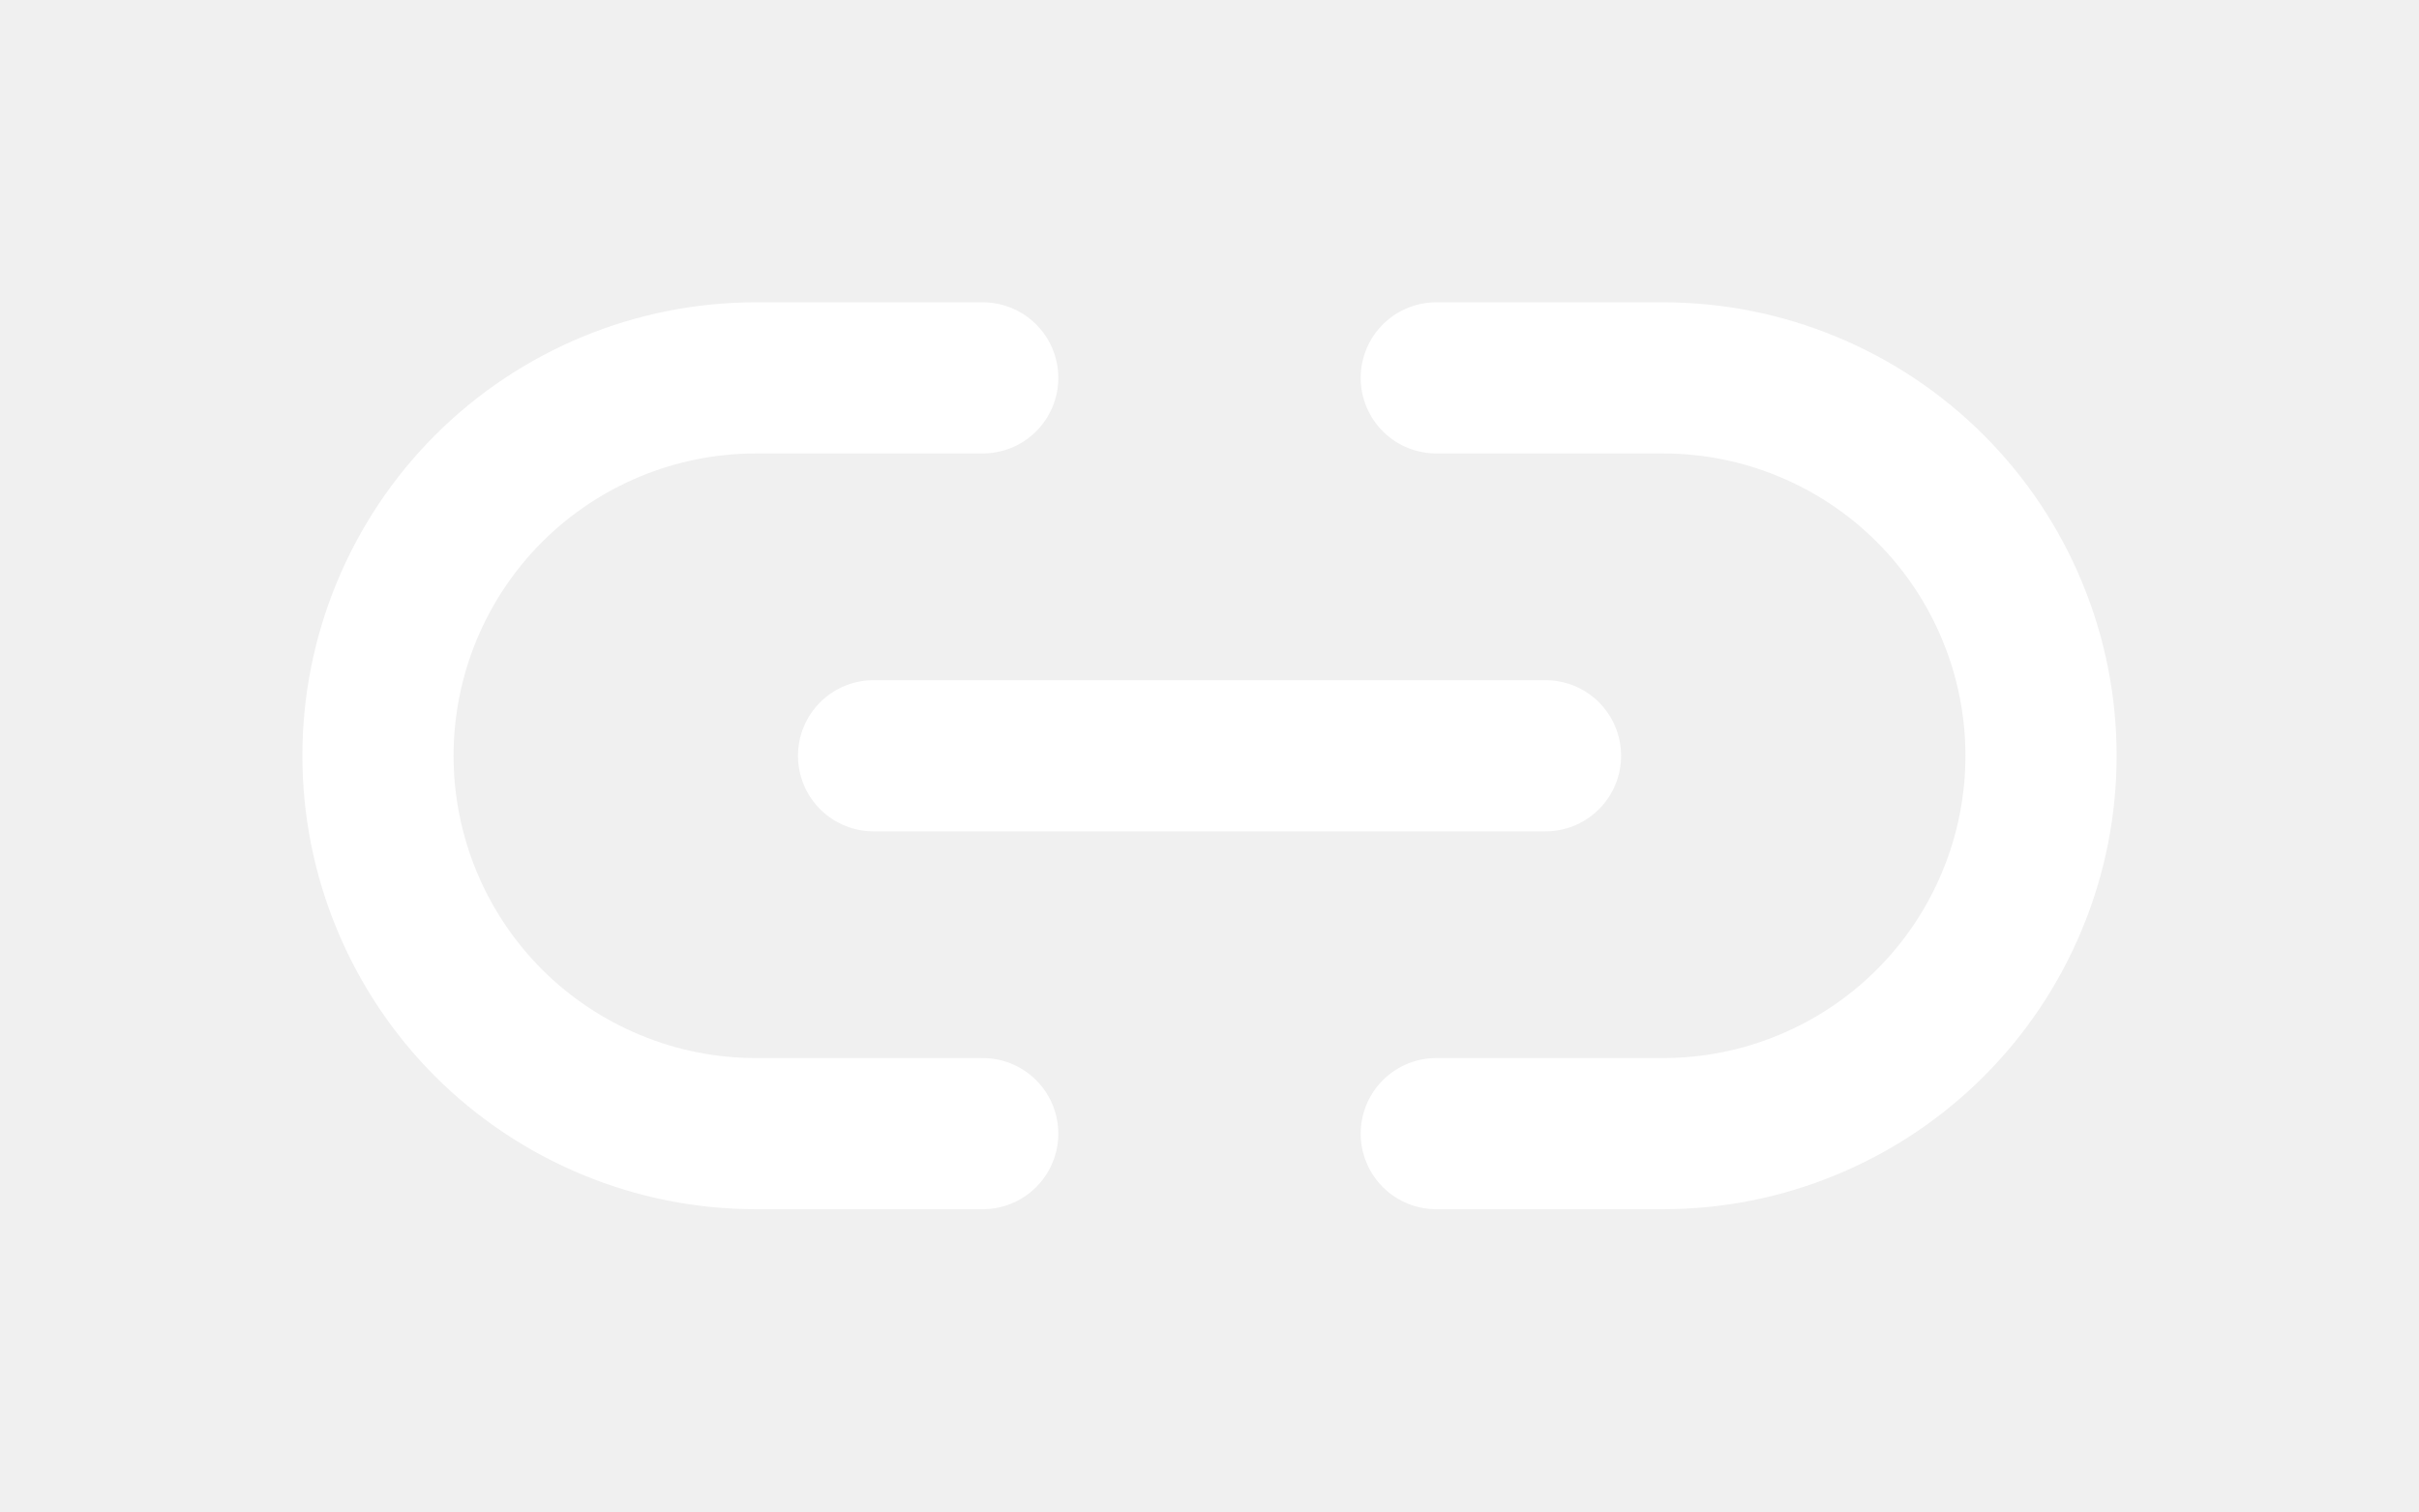
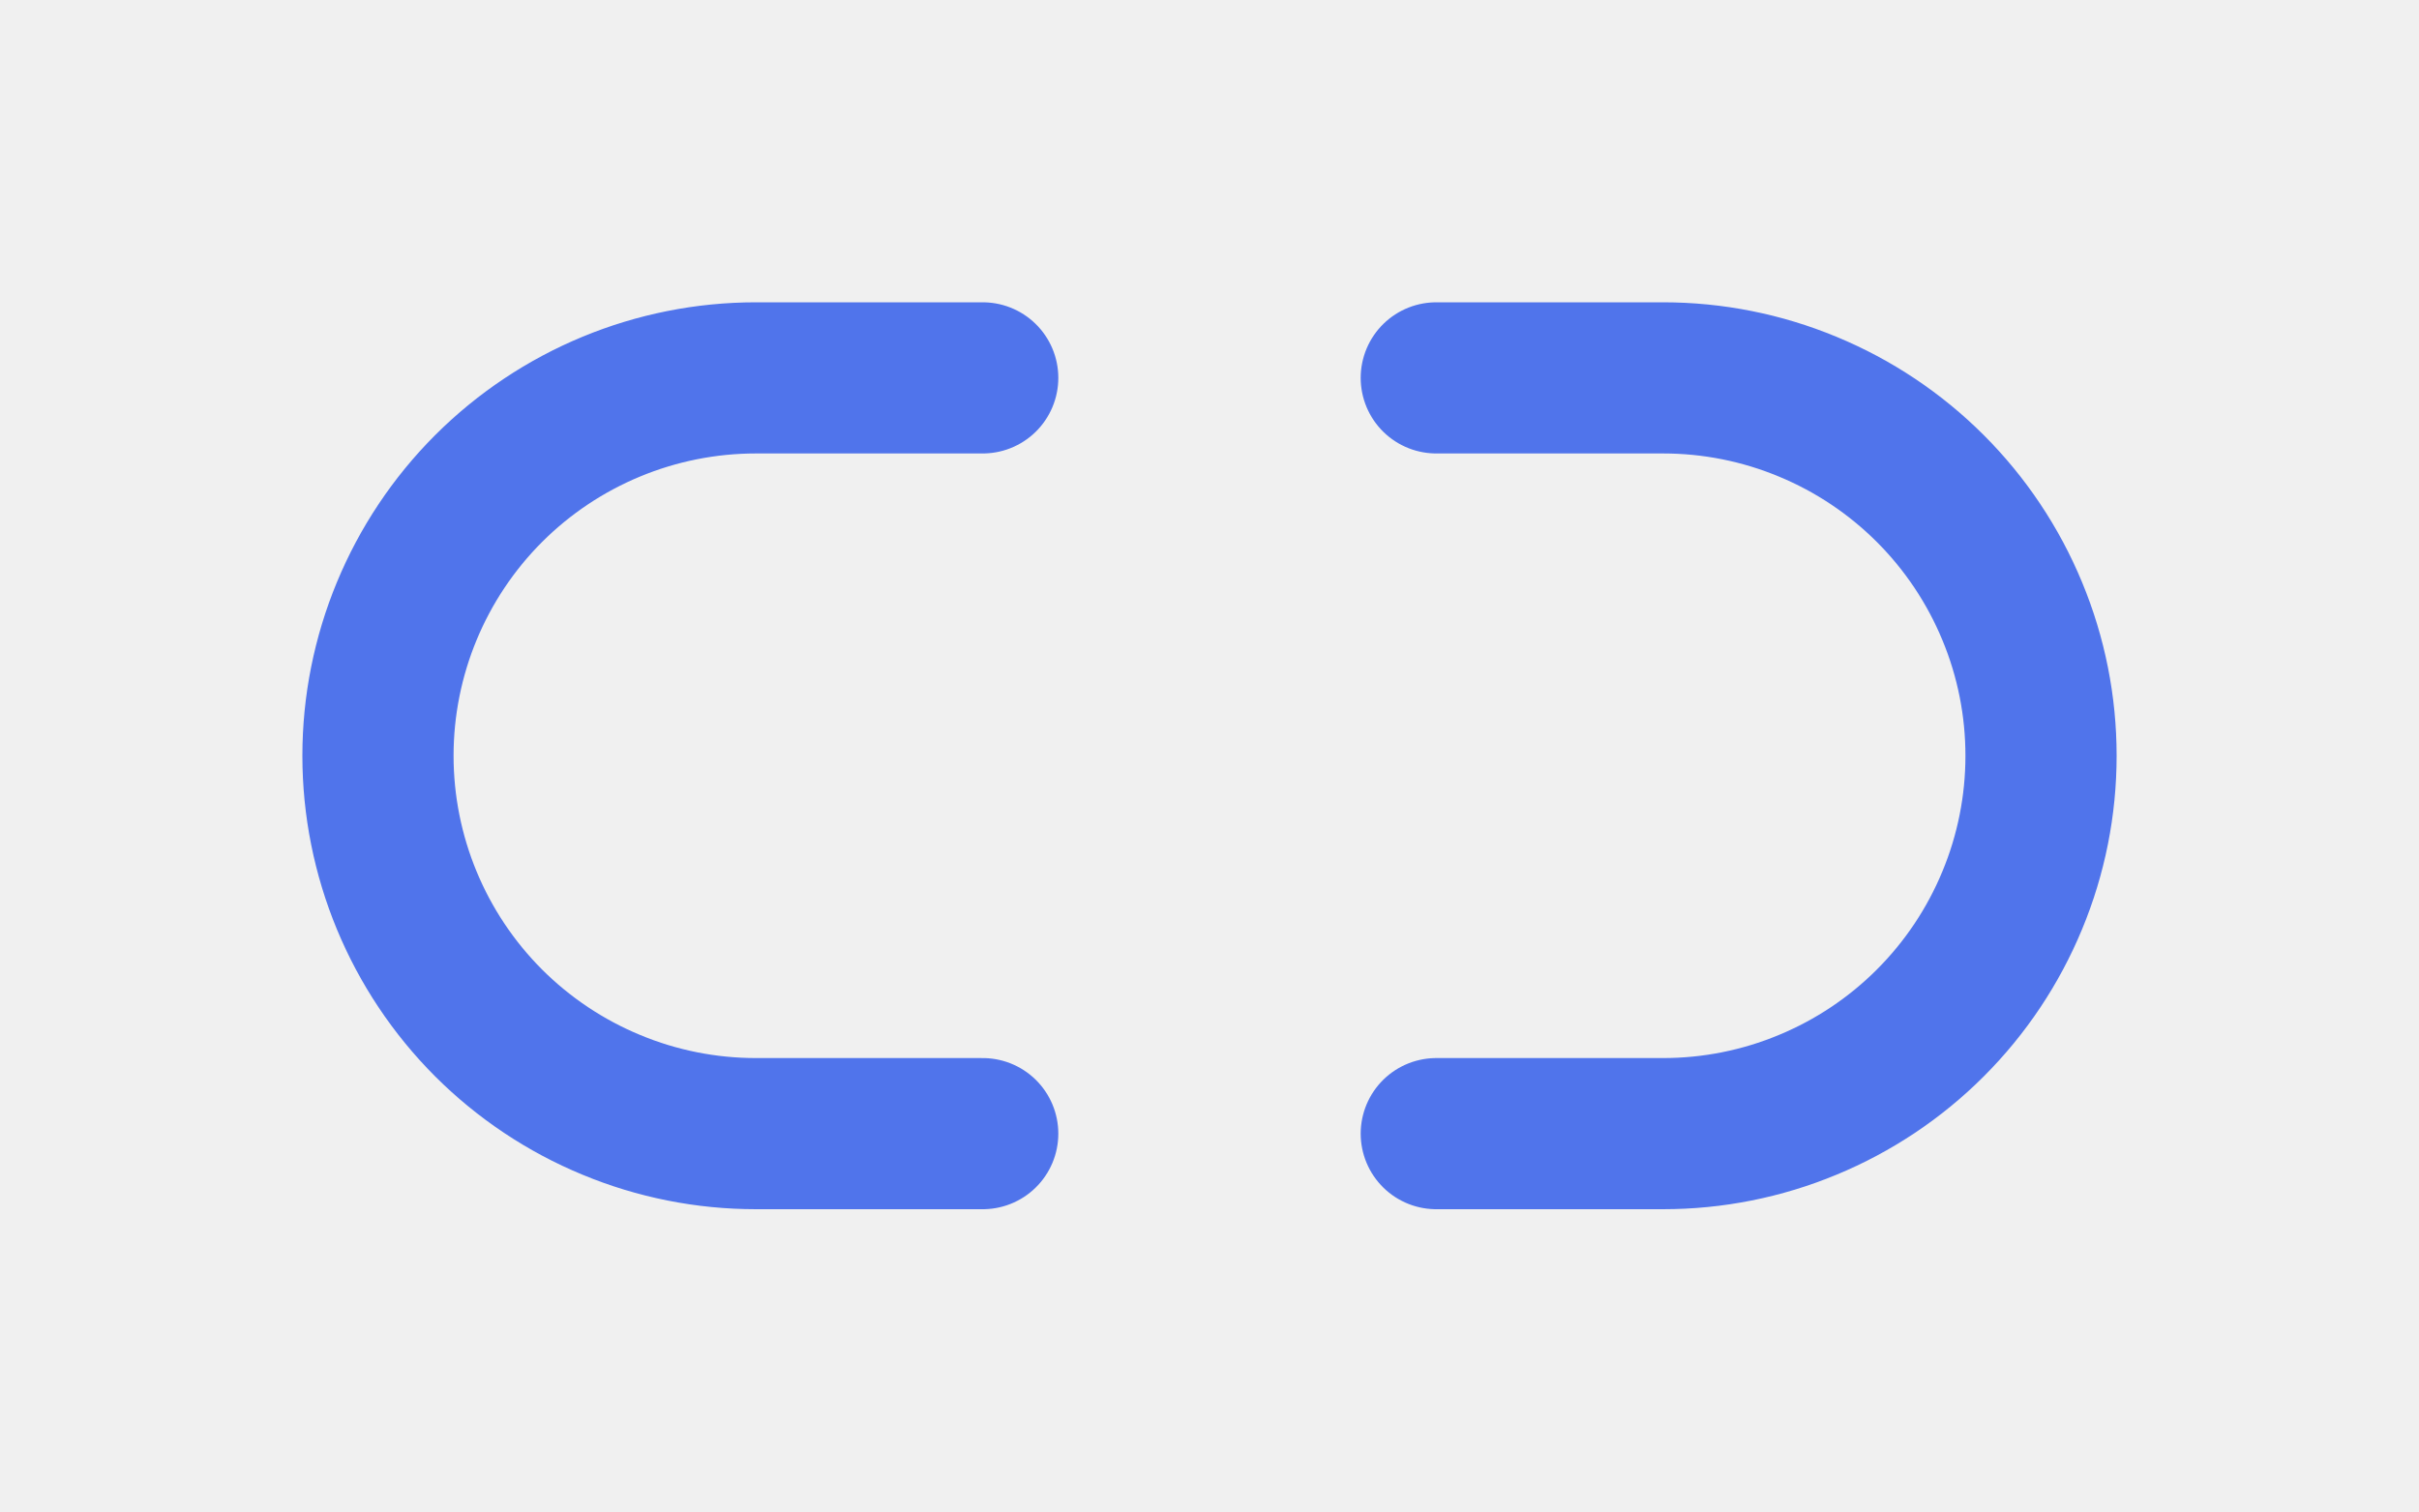
<svg xmlns="http://www.w3.org/2000/svg" width="32" height="20" viewBox="0 0 32 20" fill="none">
-   <path d="M19 5H22C22.657 5 23.307 5.129 23.913 5.381C24.52 5.632 25.071 6 25.535 6.464C26 6.929 26.368 7.48 26.619 8.087C26.871 8.693 27 9.343 27 10C27 10.657 26.871 11.307 26.619 11.913C26.368 12.52 26 13.071 25.535 13.536C25.071 14 24.52 14.368 23.913 14.619C23.307 14.871 22.657 15 22 15H19M13 15H10C9.343 15 8.693 14.871 8.087 14.619C7.48 14.368 6.929 14 6.464 13.536C5.527 12.598 5 11.326 5 10C5 8.674 5.527 7.402 6.464 6.464C7.402 5.527 8.674 5 10 5H13" stroke="white" stroke-width="2" stroke-linecap="round" stroke-linejoin="round" />
-   <path d="M11.556 10H20.445" stroke="white" stroke-width="2" stroke-linecap="round" stroke-linejoin="round" />
+   <path d="M19 5H22C22.657 5 23.307 5.129 23.913 5.381C24.52 5.632 25.071 6 25.535 6.464C26 6.929 26.368 7.48 26.619 8.087C26.871 8.693 27 9.343 27 10C27 10.657 26.871 11.307 26.619 11.913C26.368 12.52 26 13.071 25.535 13.536C25.071 14 24.52 14.368 23.913 14.619C23.307 14.871 22.657 15 22 15H19M13 15H10C9.343 15 8.693 14.871 8.087 14.619C7.48 14.368 6.929 14 6.464 13.536C5.527 12.598 5 11.326 5 10C5 8.674 5.527 7.402 6.464 6.464C7.402 5.527 8.674 5 10 5H13" stroke="#5074eb" stroke-width="2" stroke-linecap="round" stroke-linejoin="round" class="connected-color" />
+   <path d="M11.556 10H20.445" stroke-width="2" stroke-linecap="round" stroke-linejoin="round" class="connected connected-color" />
</svg>
